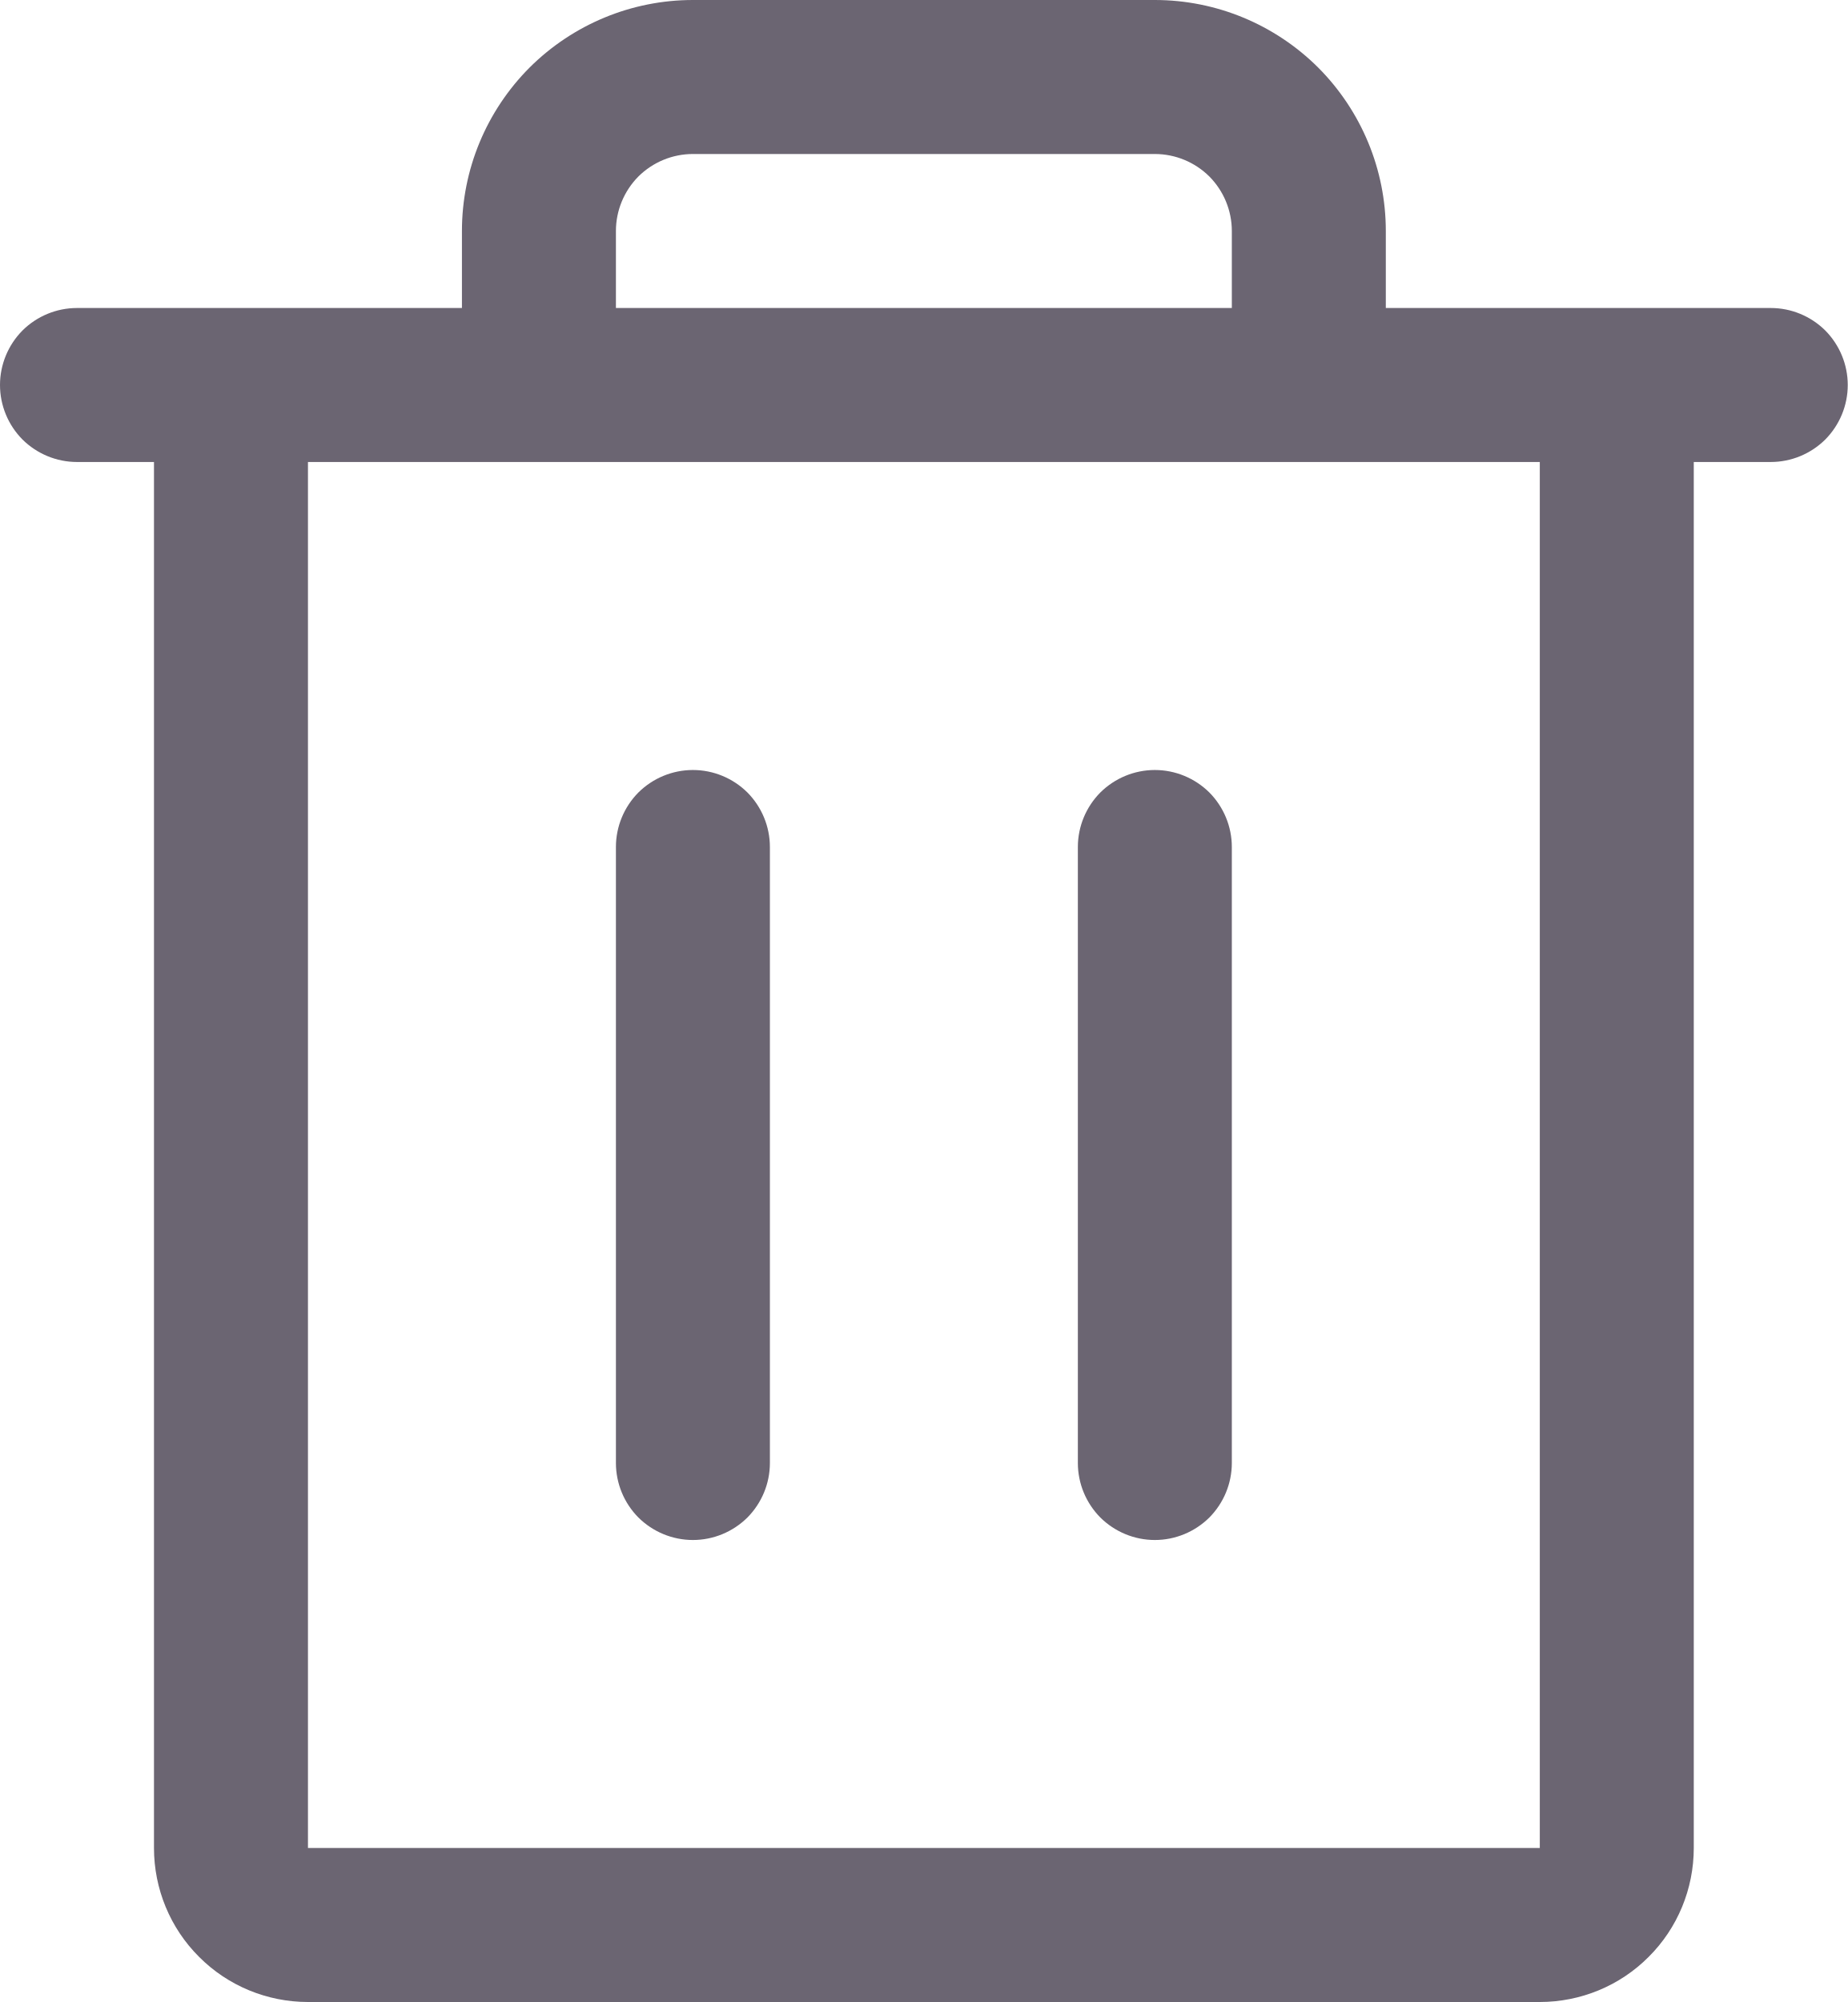
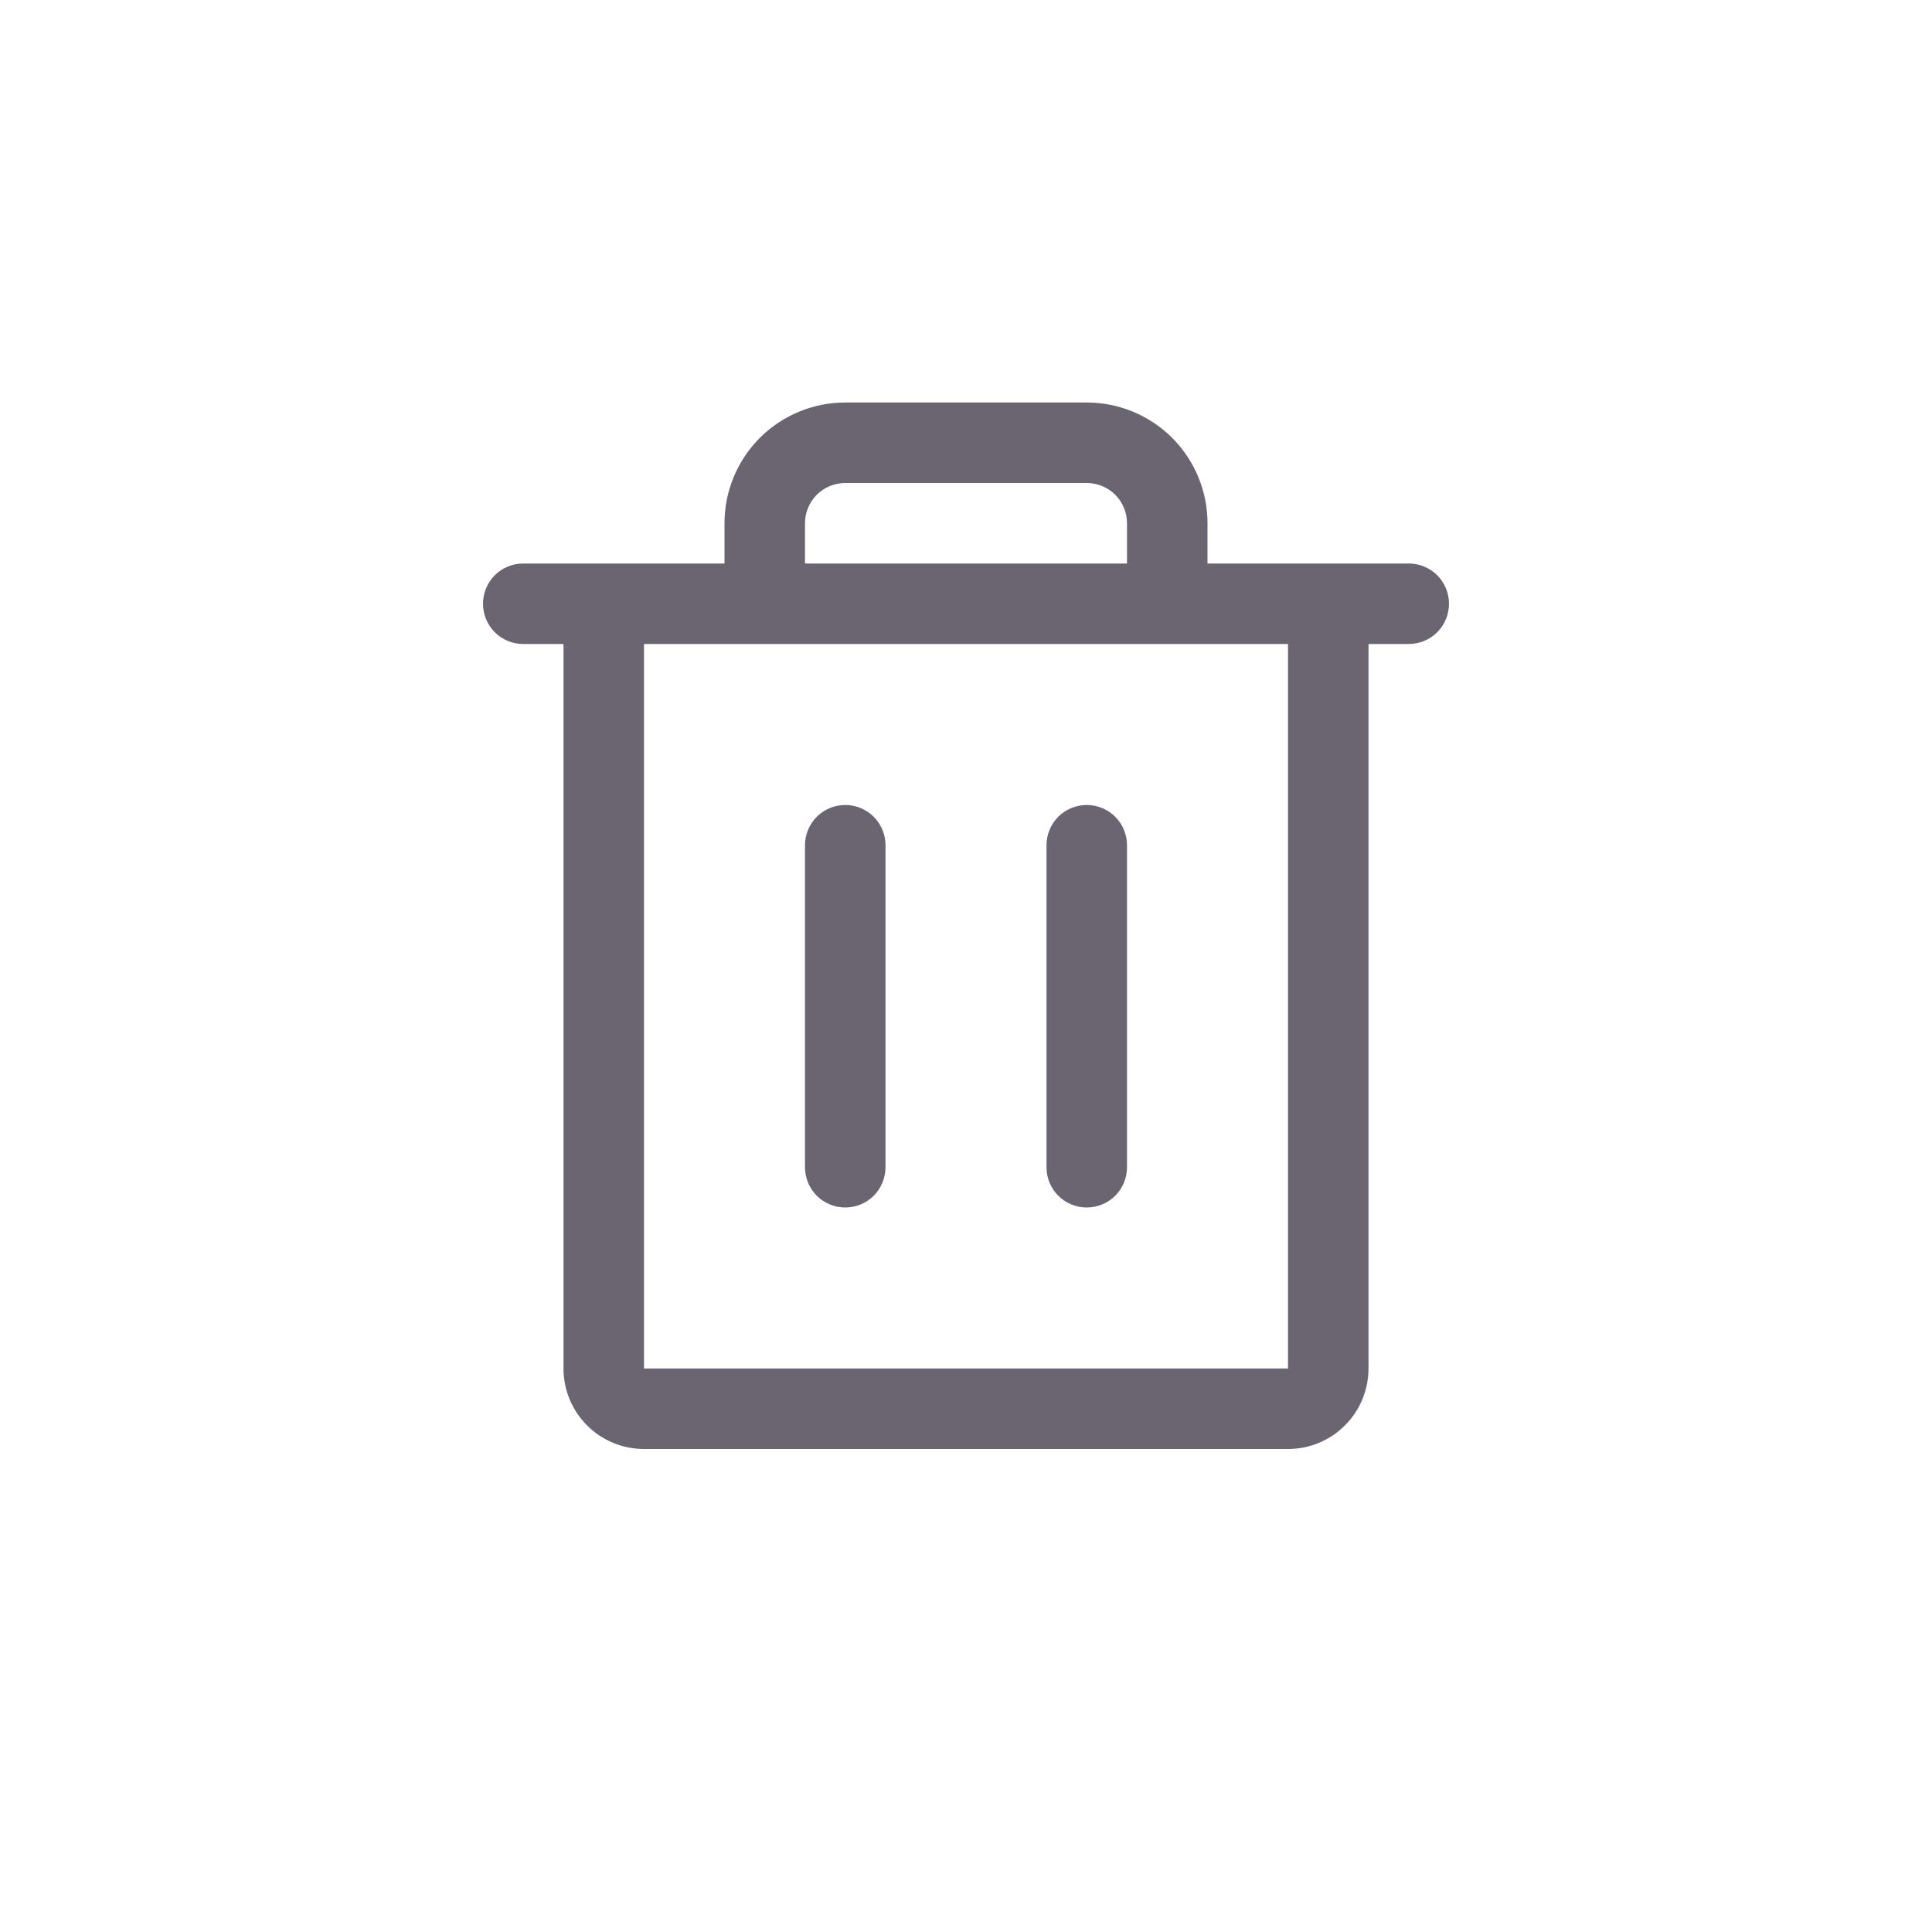
- <svg xmlns="http://www.w3.org/2000/svg" width="12" height="13" viewBox="0 0 12 13" fill="none">
-   <path d="M11.5 2H9V1.5C9 1.102 8.842 0.721 8.561 0.439C8.279 0.158 7.898 0 7.5 0H4.5C4.102 0 3.721 0.158 3.439 0.439C3.158 0.721 3 1.102 3 1.5V2H0.5C0.367 2 0.24 2.053 0.146 2.146C0.053 2.24 0 2.367 0 2.5C0 2.633 0.053 2.76 0.146 2.854C0.24 2.947 0.367 3 0.5 3H1V12C1 12.265 1.105 12.52 1.293 12.707C1.48 12.895 1.735 13 2 13H10C10.265 13 10.52 12.895 10.707 12.707C10.895 12.52 11 12.265 11 12V3H11.5C11.633 3 11.76 2.947 11.854 2.854C11.947 2.76 12 2.633 12 2.5C12 2.367 11.947 2.24 11.854 2.146C11.76 2.053 11.633 2 11.5 2ZM4 1.5C4 1.367 4.053 1.24 4.146 1.146C4.24 1.053 4.367 1 4.5 1H7.5C7.633 1 7.76 1.053 7.854 1.146C7.947 1.24 8 1.367 8 1.5V2H4V1.5ZM10 12H2V3H10V12ZM5 5.5V9.5C5 9.633 4.947 9.76 4.854 9.854C4.76 9.947 4.633 10 4.5 10C4.367 10 4.24 9.947 4.146 9.854C4.053 9.76 4 9.633 4 9.5V5.5C4 5.367 4.053 5.24 4.146 5.146C4.24 5.053 4.367 5 4.5 5C4.633 5 4.76 5.053 4.854 5.146C4.947 5.24 5 5.367 5 5.5ZM8 5.5V9.5C8 9.633 7.947 9.76 7.854 9.854C7.76 9.947 7.633 10 7.5 10C7.367 10 7.24 9.947 7.146 9.854C7.053 9.76 7 9.633 7 9.5V5.5C7 5.367 7.053 5.24 7.146 5.146C7.24 5.053 7.367 5 7.5 5C7.633 5 7.76 5.053 7.854 5.146C7.947 5.24 8 5.367 8 5.5Z" fill="#6B6572" />
+ <svg xmlns="http://www.w3.org/2000/svg" width="24" height="24" viewBox="0 0 24 24" fill="none">
+   <path d="M17.5 7H15V6.5C15 6.102 14.842 5.721 14.561 5.439C14.279 5.158 13.898 5 13.5 5H10.5C10.102 5 9.721 5.158 9.439 5.439C9.158 5.721 9 6.102 9 6.5V7H6.5C6.367 7 6.24 7.053 6.146 7.146C6.053 7.24 6 7.367 6 7.5C6 7.633 6.053 7.76 6.146 7.854C6.24 7.947 6.367 8 6.5 8H7V17C7 17.265 7.105 17.52 7.293 17.707C7.48 17.895 7.735 18 8 18H16C16.265 18 16.52 17.895 16.707 17.707C16.895 17.52 17 17.265 17 17V8H17.5C17.633 8 17.76 7.947 17.854 7.854C17.947 7.76 18 7.633 18 7.5C18 7.367 17.947 7.24 17.854 7.146C17.76 7.053 17.633 7 17.5 7ZM10 6.5C10 6.367 10.053 6.24 10.146 6.146C10.24 6.053 10.367 6 10.5 6H13.5C13.633 6 13.76 6.053 13.854 6.146C13.947 6.24 14 6.367 14 6.5V7H10V6.5ZM16 17H8V8H16V17ZM11 10.5V14.5C11 14.633 10.947 14.76 10.854 14.854C10.76 14.947 10.633 15 10.5 15C10.367 15 10.24 14.947 10.146 14.854C10.053 14.76 10 14.633 10 14.5V10.5C10 10.367 10.053 10.24 10.146 10.146C10.24 10.053 10.367 10 10.5 10C10.633 10 10.76 10.053 10.854 10.146C10.947 10.24 11 10.367 11 10.5ZM14 10.5V14.5C14 14.633 13.947 14.76 13.854 14.854C13.76 14.947 13.633 15 13.5 15C13.367 15 13.24 14.947 13.146 14.854C13.053 14.76 13 14.633 13 14.5V10.5C13 10.367 13.053 10.24 13.146 10.146C13.24 10.053 13.367 10 13.5 10C13.633 10 13.76 10.053 13.854 10.146C13.947 10.24 14 10.367 14 10.5Z" fill="#6B6572" />
</svg>
